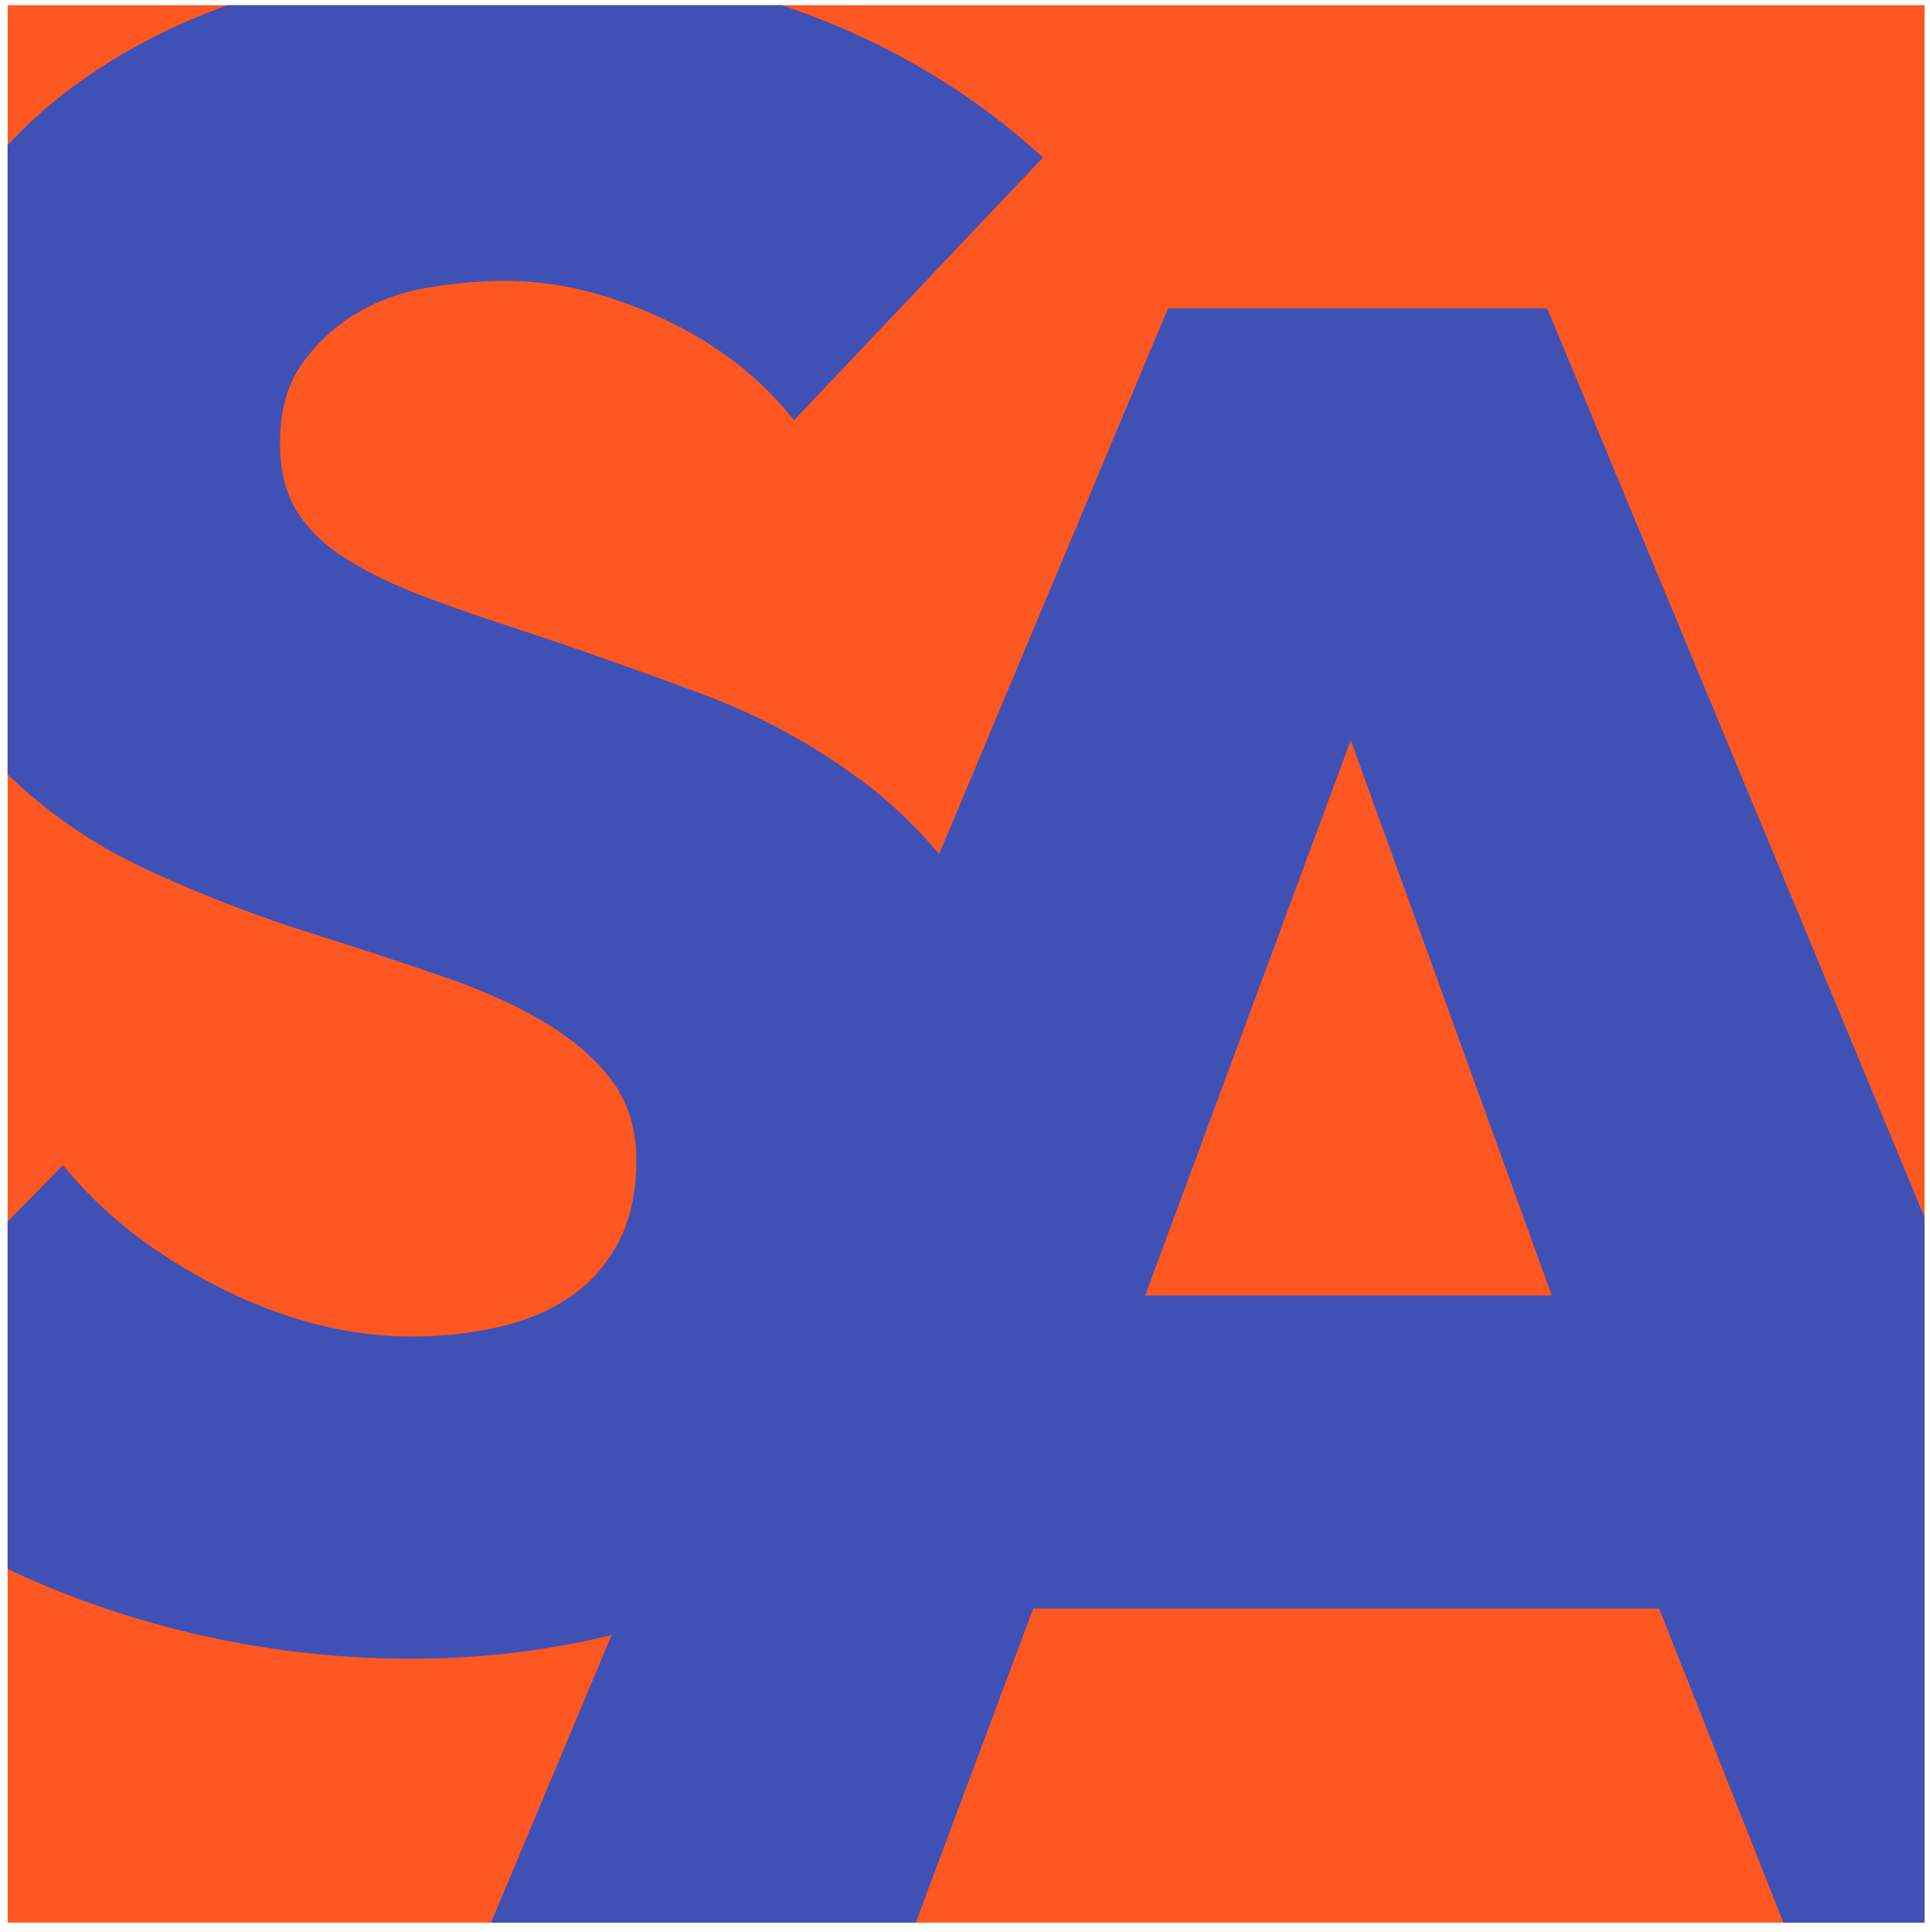
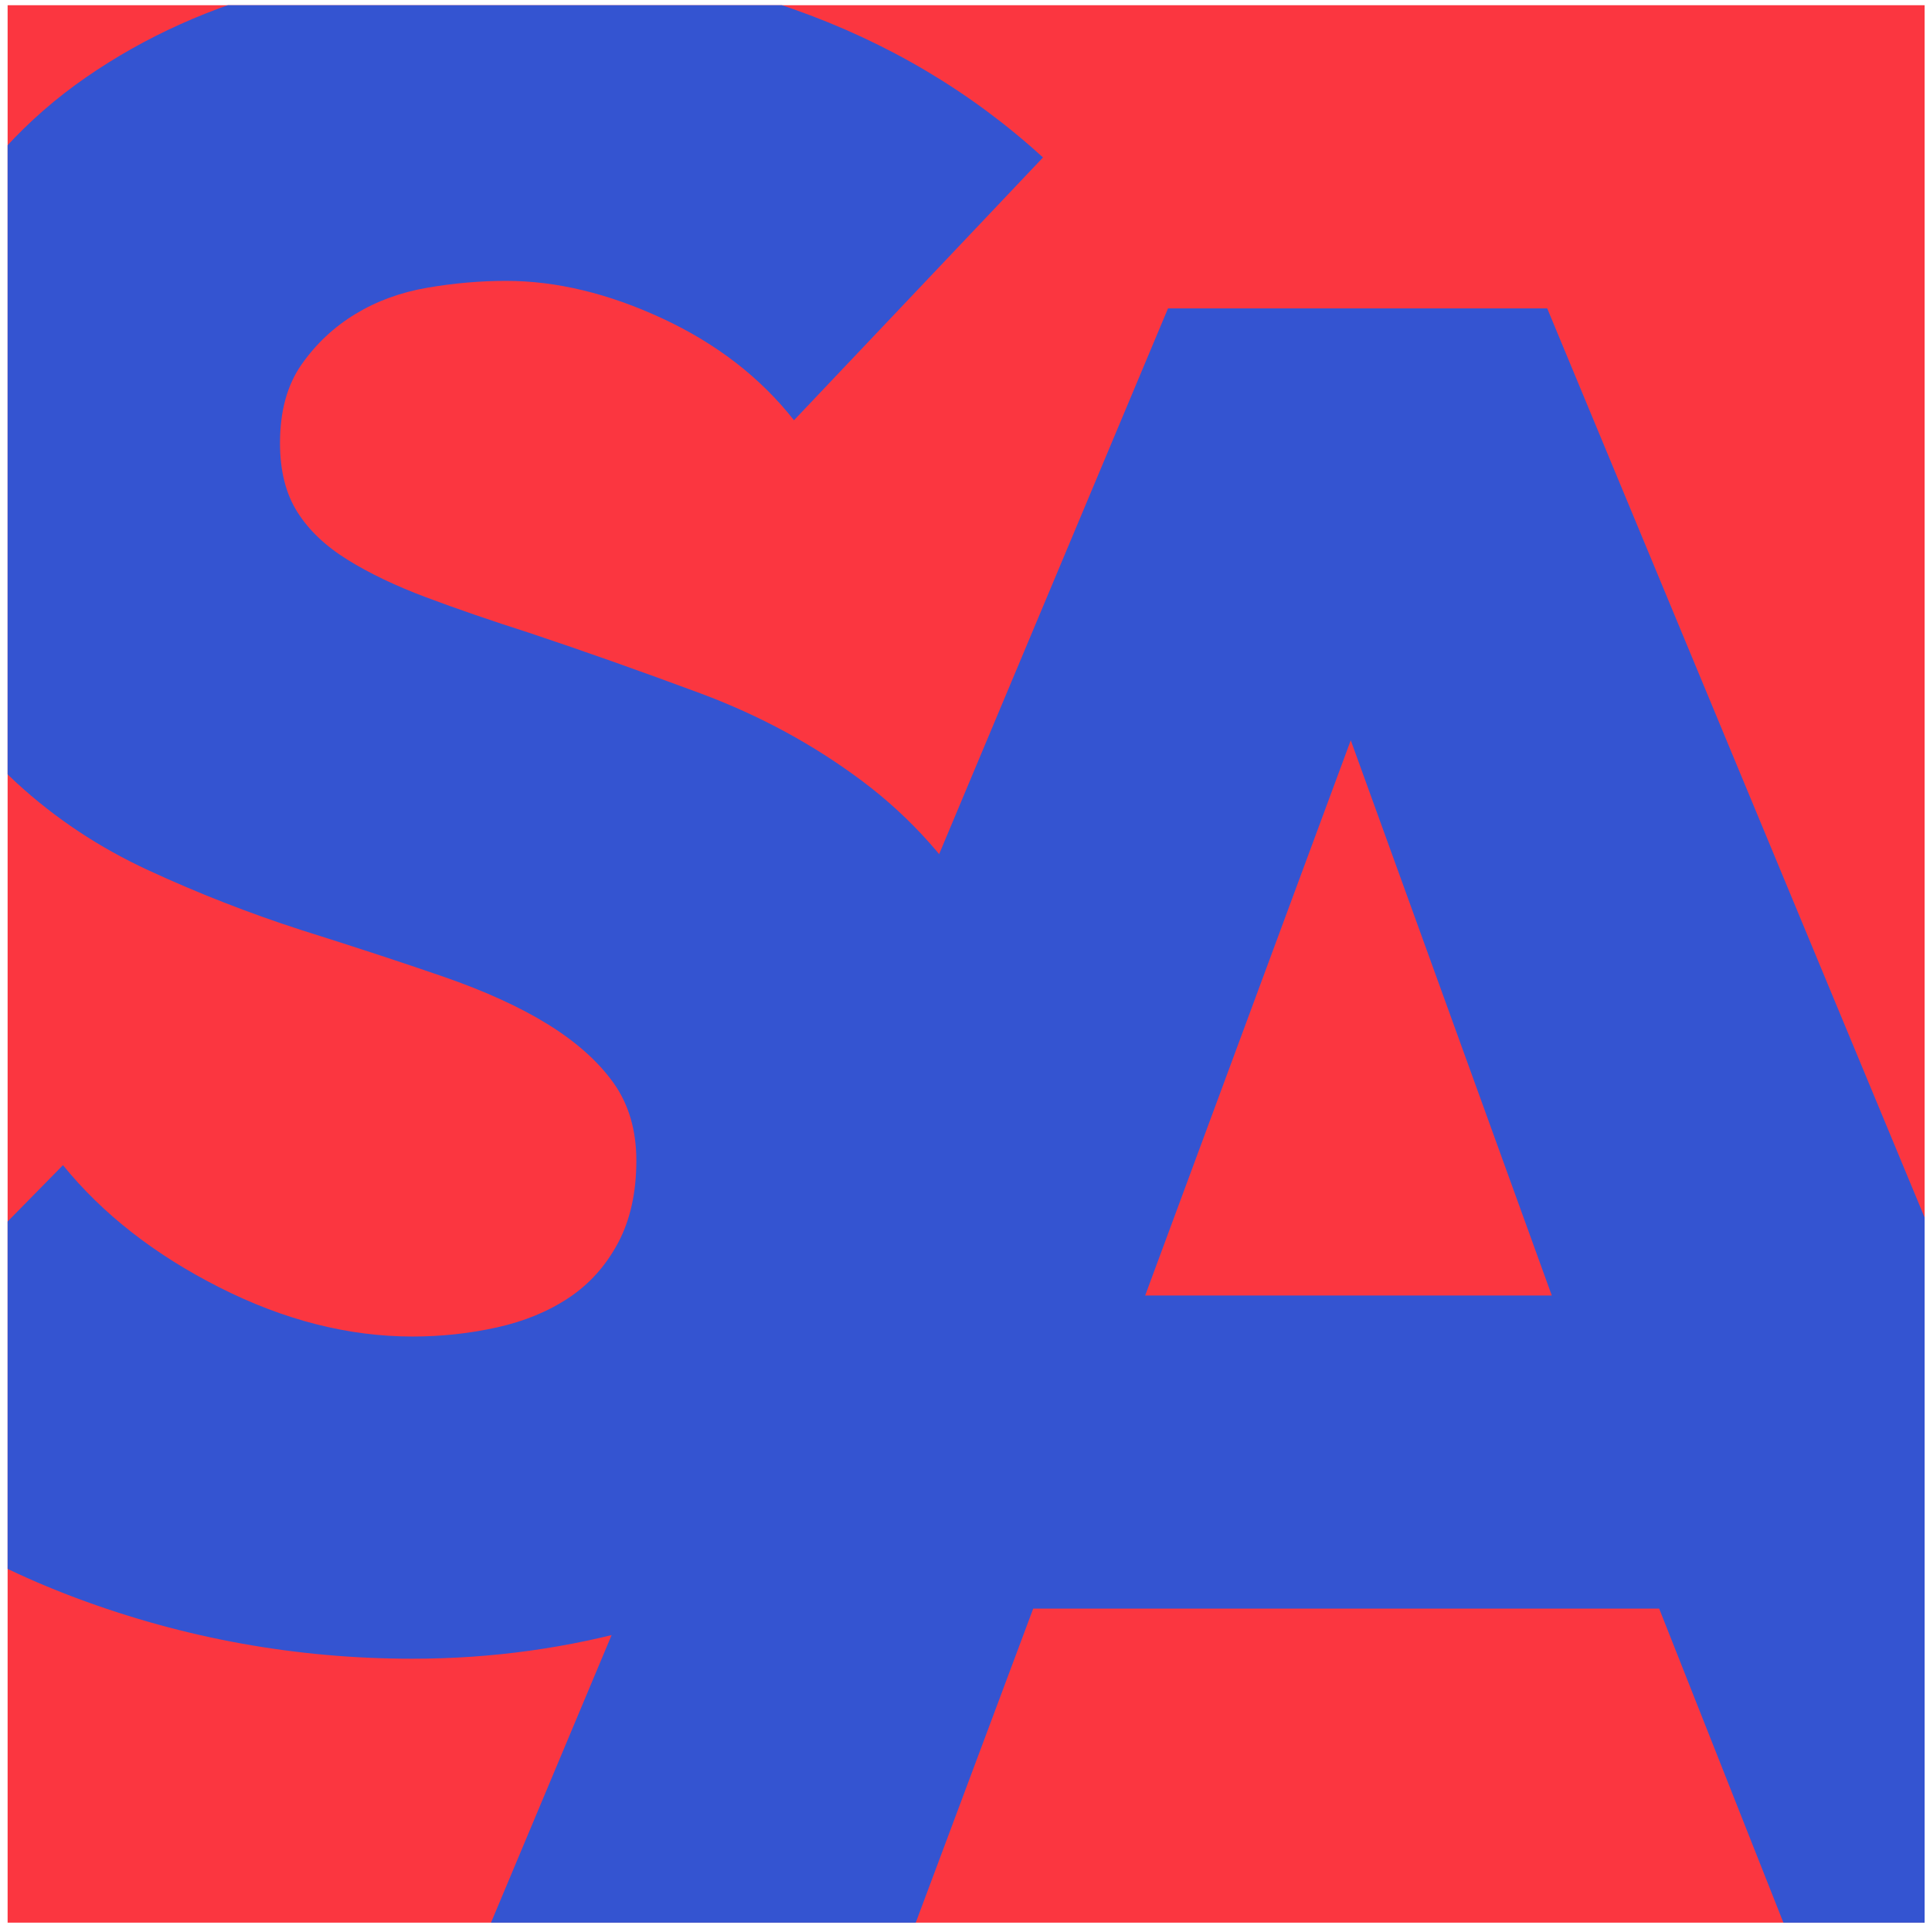
- <svg xmlns="http://www.w3.org/2000/svg" xmlns:xlink="http://www.w3.org/1999/xlink" version="1.1" x="0px" y="0px" width="185.001px" height="185.167px" viewBox="0 0 185.001 185.167" enable-background="new 0 0 185.001 185.167" xml:space="preserve">
-   <g id="Layer_1">
+ <svg xmlns="http://www.w3.org/2000/svg" xmlns:xlink="http://www.w3.org/1999/xlink" version="1.1" id="Layer_1" x="0px" y="0px" width="185px" height="185.167px" viewBox="0 0 185 185.167" enable-background="new 0 0 185 185.167" xml:space="preserve">
+   <g id="Layer_1_1_">
</g>
  <g id="favicon">
-     <rect x="0.73" y="0.5" fill="#FF5722" width="183.77" height="183.771" />
+     <rect x="0.73" y="0.5" fill="#FB3640" width="183.771" height="183.771" />
    <g>
-       <defs>
-         <rect id="SVGID_1_" x="0.73" y="0.5" width="183.77" height="183.771" />
-       </defs>
-       <clipPath id="SVGID_2_">
-         <use xlink:href="#SVGID_1_" overflow="visible" />
-       </clipPath>
-       <g clip-path="url(#SVGID_2_)">
-         <path fill="#3F51B5" d="M76.116,40.279c-3.213-4.086-7.412-7.336-12.593-9.746c-5.184-2.409-10.183-3.614-15.001-3.614     c-2.484,0-5.002,0.219-7.555,0.657c-2.556,0.438-4.856,1.28-6.898,2.519c-2.046,1.242-3.761,2.847-5.146,4.818     c-1.39,1.971-2.081,4.49-2.081,7.556c0,2.628,0.547,4.818,1.643,6.57c1.095,1.752,2.7,3.285,4.818,4.599     c2.115,1.314,4.633,2.519,7.555,3.613c2.919,1.095,6.204,2.228,9.855,3.395c5.256,1.752,10.731,3.689,16.425,5.804     c5.694,2.118,10.875,4.927,15.549,8.432c4.671,3.504,8.541,7.85,11.607,13.03c3.066,5.184,4.599,11.645,4.599,19.381     c0,8.907-1.643,16.61-4.927,23.104c-3.285,6.499-7.703,11.864-13.25,16.097c-5.55,4.236-11.901,7.374-19.053,9.417     c-7.155,2.043-14.529,3.066-22.119,3.066c-11.097,0-21.828-1.937-32.193-5.803c-10.368-3.867-18.981-9.379-25.842-16.535     l24.528-24.966c3.795,4.674,8.794,8.579,15.001,11.716c6.204,3.141,12.374,4.708,18.505,4.708c2.772,0,5.475-0.291,8.103-0.876     c2.628-0.582,4.928-1.533,6.898-2.847c1.971-1.314,3.539-3.066,4.708-5.256c1.167-2.19,1.752-4.818,1.752-7.884     c0-2.919-0.732-5.4-2.19-7.446c-1.461-2.043-3.542-3.904-6.241-5.584c-2.703-1.677-6.06-3.209-10.074-4.599     c-4.017-1.386-8.579-2.881-13.688-4.489c-4.965-1.605-9.821-3.504-14.563-5.694c-4.746-2.19-8.979-5-12.702-8.432     c-3.723-3.429-6.717-7.59-8.979-12.483c-2.266-4.89-3.395-10.841-3.395-17.849c0-8.613,1.752-15.987,5.256-22.119     c3.504-6.132,8.103-11.169,13.797-15.111s12.117-6.823,19.272-8.65c7.152-1.824,14.379-2.738,21.681-2.738     c8.76,0,17.701,1.608,26.828,4.818c9.123,3.213,17.116,7.959,23.98,14.235L76.116,40.279z" />
+       <g>
+         <defs>
+           <rect id="SVGID_1_" x="0.73" y="0.5" width="183.771" height="183.771" />
+         </defs>
+         <clipPath id="SVGID_2_">
+           <use xlink:href="#SVGID_1_" overflow="visible" />
+         </clipPath>
+         <g clip-path="url(#SVGID_2_)">
+           <path fill="#3454D1" d="M76.116,40.279c-3.213-4.086-7.412-7.336-12.593-9.746c-5.184-2.409-10.183-3.614-15.001-3.614      c-2.484,0-5.002,0.219-7.555,0.657c-2.556,0.438-4.856,1.28-6.898,2.519c-2.046,1.242-3.761,2.847-5.146,4.818      c-1.39,1.971-2.081,4.49-2.081,7.556c0,2.628,0.547,4.818,1.643,6.57c1.095,1.752,2.7,3.285,4.818,4.599      c2.115,1.314,4.633,2.519,7.555,3.613c2.919,1.095,6.204,2.228,9.855,3.395c5.256,1.752,10.731,3.689,16.425,5.804      c5.694,2.118,10.875,4.927,15.549,8.432c4.671,3.504,8.541,7.85,11.606,13.03c3.066,5.184,4.6,11.645,4.6,19.38      c0,8.908-1.643,16.61-4.928,23.104c-3.284,6.499-7.702,11.864-13.25,16.097c-5.55,4.236-11.901,7.375-19.053,9.418      c-7.155,2.043-14.529,3.065-22.119,3.065c-11.097,0-21.828-1.937-32.193-5.804c-10.368-3.866-18.981-9.379-25.842-16.534      l24.528-24.966c3.795,4.674,8.794,8.578,15.001,11.716c6.204,3.141,12.374,4.708,18.505,4.708c2.772,0,5.475-0.291,8.103-0.876      c2.628-0.582,4.928-1.533,6.898-2.847c1.971-1.314,3.539-3.066,4.708-5.256c1.167-2.19,1.752-4.818,1.752-7.885      c0-2.919-0.732-5.4-2.19-7.445c-1.461-2.043-3.542-3.904-6.241-5.584c-2.703-1.678-6.06-3.209-10.074-4.6      c-4.017-1.386-8.579-2.881-13.688-4.489c-4.965-1.605-9.821-3.504-14.563-5.694c-4.746-2.19-8.979-5-12.702-8.432      c-3.723-3.429-6.717-7.59-8.979-12.483c-2.266-4.89-3.395-10.841-3.395-17.849c0-8.613,1.752-15.987,5.256-22.119      C-2.068,16.407,2.531,11.37,8.225,7.428c5.694-3.942,12.117-6.823,19.272-8.65C34.649-3.046,41.876-3.96,49.178-3.96      c8.76,0,17.701,1.608,26.828,4.818c9.123,3.213,17.116,7.959,23.98,14.235L76.116,40.279z" />
+         </g>
      </g>
-       <g clip-path="url(#SVGID_2_)">
-         <path fill="#3F51B5" d="M171.1,184.611l-12.045-30.441H99.049l-11.388,30.441H46.927L111.97,29.56h36.354l64.386,155.052H171.1z      M129.49,70.95l-19.71,53.217h38.982L129.49,70.95z" />
+       <g>
+         <defs>
+           <rect id="SVGID_3_" x="0.73" y="0.5" width="183.771" height="183.771" />
+         </defs>
+         <clipPath id="SVGID_4_">
+           <use xlink:href="#SVGID_3_" overflow="visible" />
+         </clipPath>
+         <g clip-path="url(#SVGID_4_)">
+           <path fill="#3454D1" d="M171.1,184.611l-12.045-30.441H99.049l-11.388,30.441H46.927L111.97,29.56h36.354l64.385,155.052      L171.1,184.611L171.1,184.611z M129.491,70.95l-19.711,53.217h38.982L129.491,70.95z" />
+         </g>
      </g>
    </g>
  </g>
</svg>
